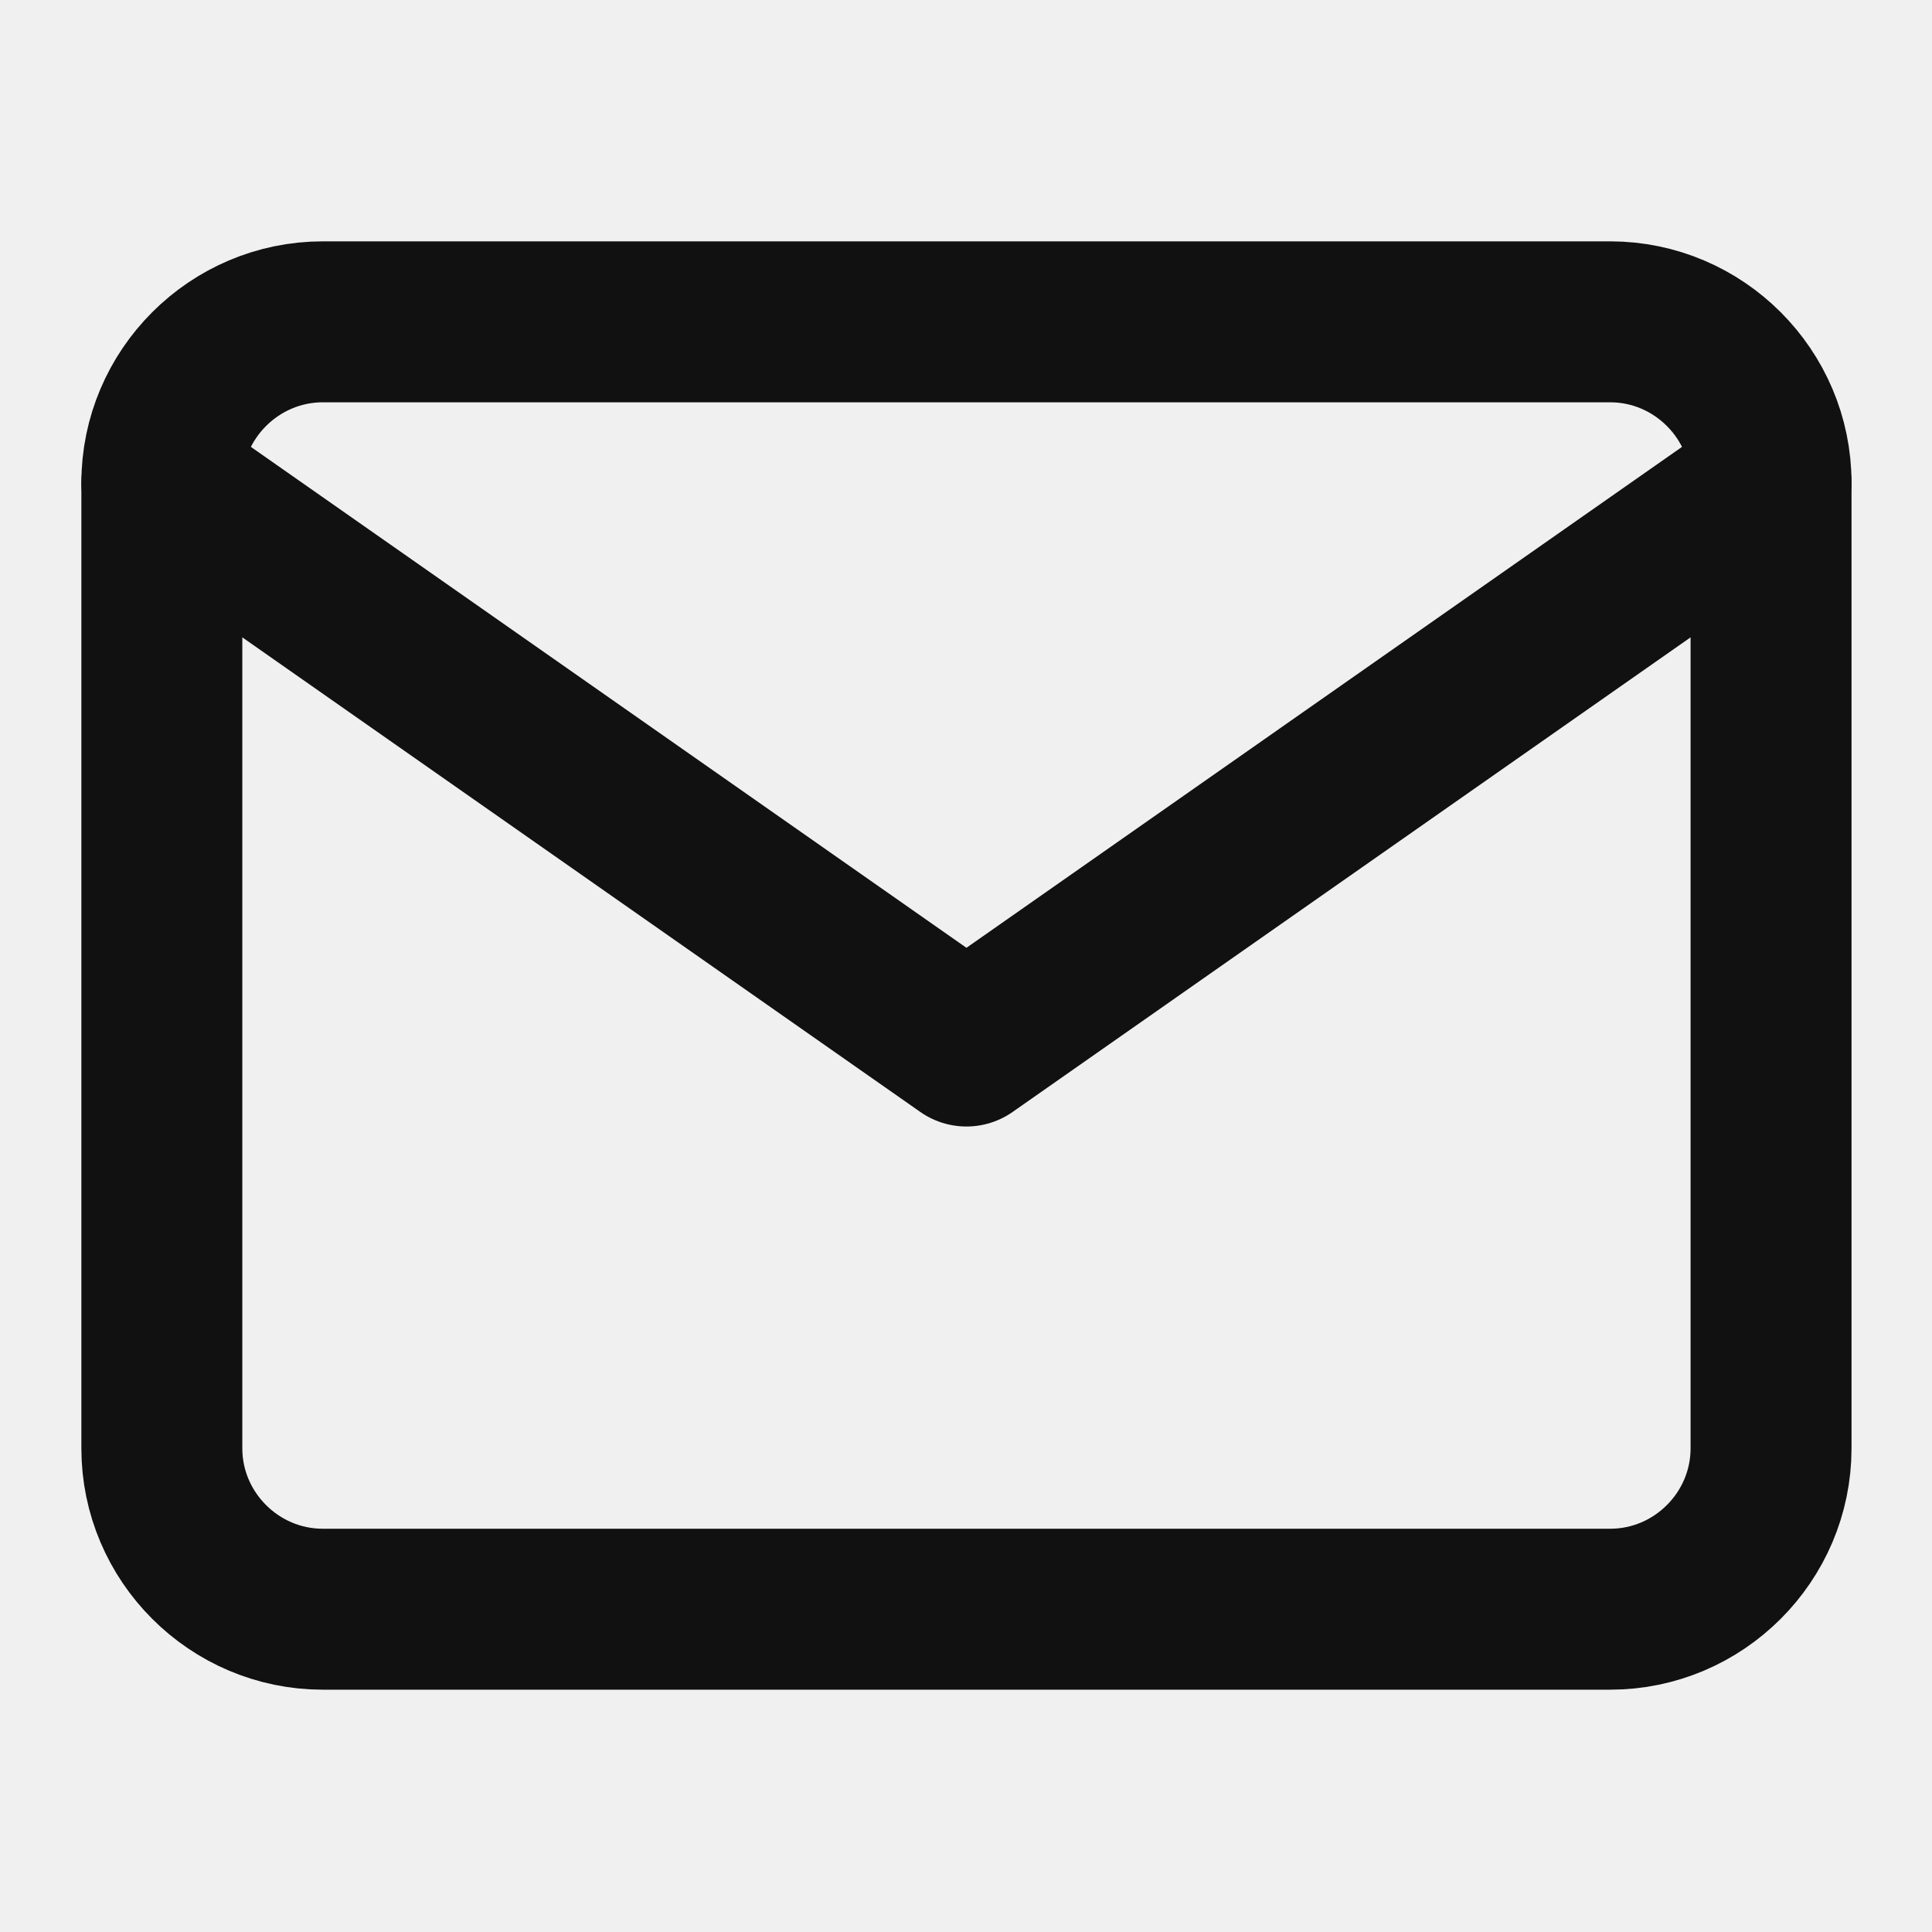
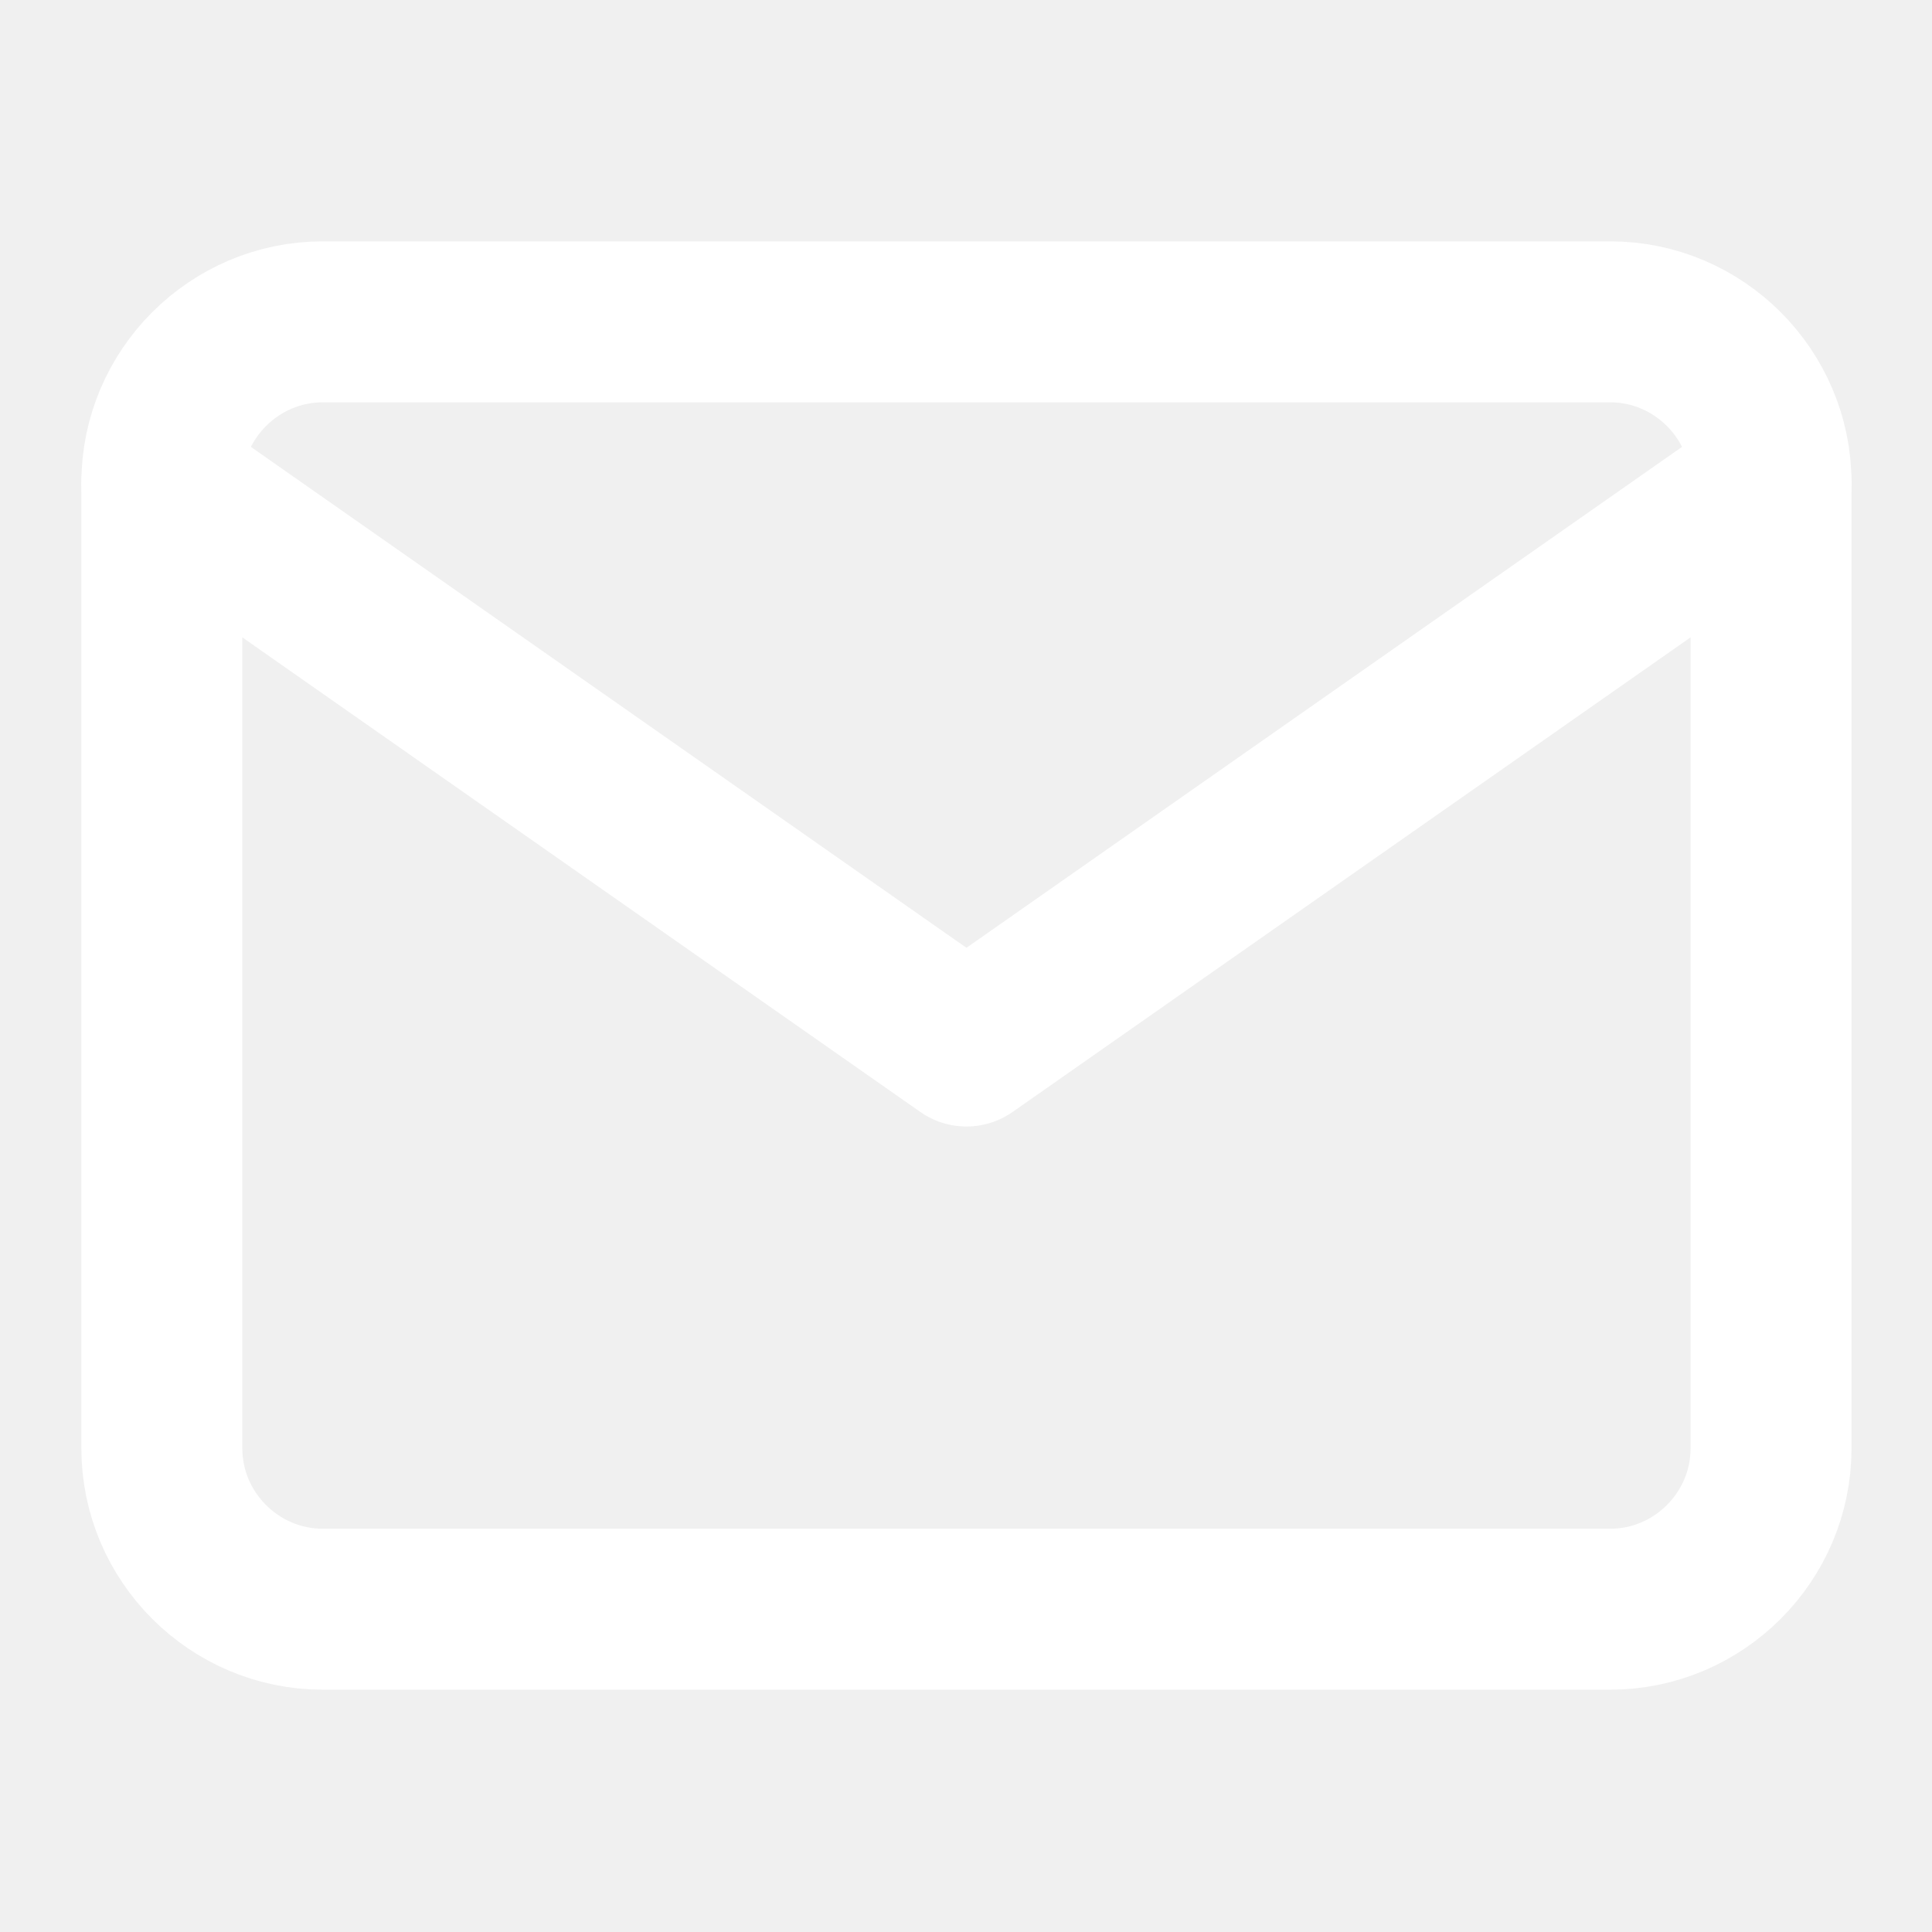
<svg xmlns="http://www.w3.org/2000/svg" width="26" height="26" viewBox="0 0 26 26" fill="none">
-   <path d="M4.344 4.331H21.669C22.86 4.331 23.834 5.306 23.834 6.497V19.491C23.834 20.682 22.86 21.656 21.669 21.656H4.344C3.153 21.656 2.178 20.682 2.178 19.491V6.497C2.178 5.306 3.153 4.331 4.344 4.331Z" stroke="#111111" stroke-width="2.166" stroke-linecap="round" stroke-linejoin="round" />
-   <path d="M23.834 6.497L13.006 14.077L2.178 6.497" stroke="#111111" stroke-width="2.166" stroke-linecap="round" stroke-linejoin="round" />
+   <path d="M4.344 4.331H21.669C22.86 4.331 23.834 5.306 23.834 6.497V19.491C23.834 20.682 22.86 21.656 21.669 21.656H4.344C3.153 21.656 2.178 20.682 2.178 19.491V6.497C2.178 5.306 3.153 4.331 4.344 4.331Z" stroke="#ffffff" stroke-width="2.166" stroke-linecap="round" stroke-linejoin="round" />
+   <path d="M23.834 6.497L13.006 14.077L2.178 6.497" stroke="#ffffff" stroke-width="2.166" stroke-linecap="round" stroke-linejoin="round" />
</svg>
